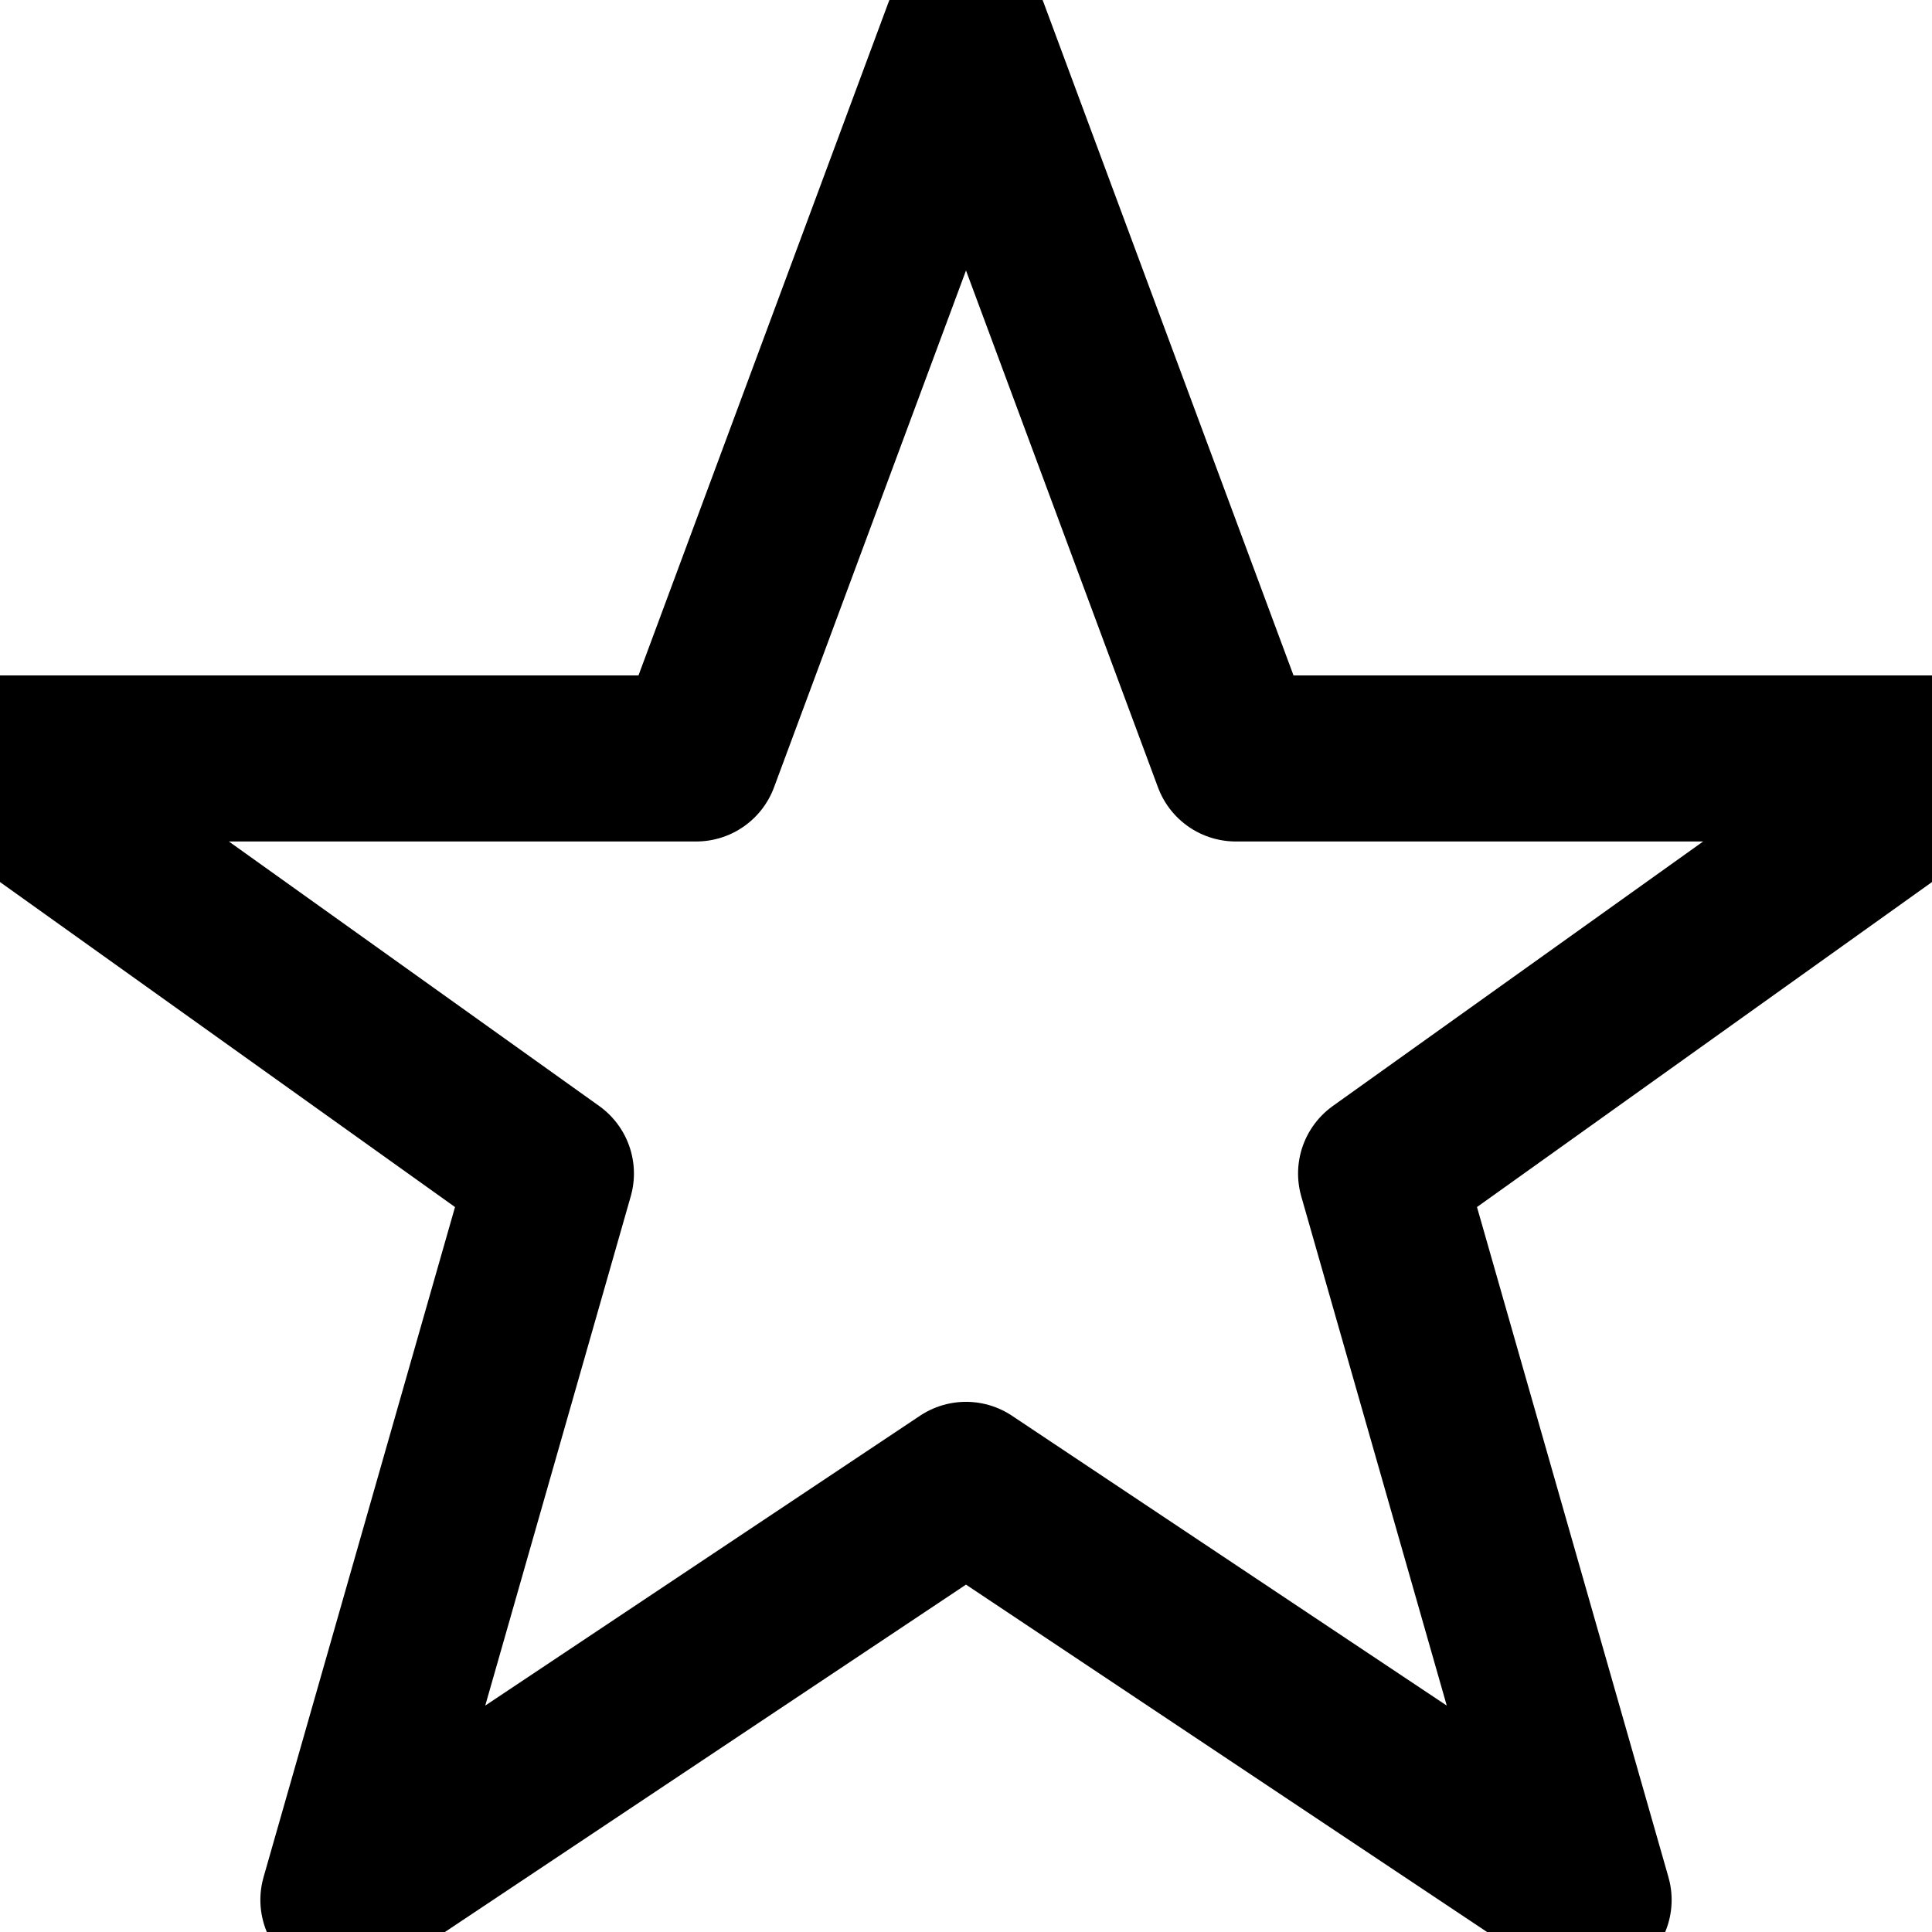
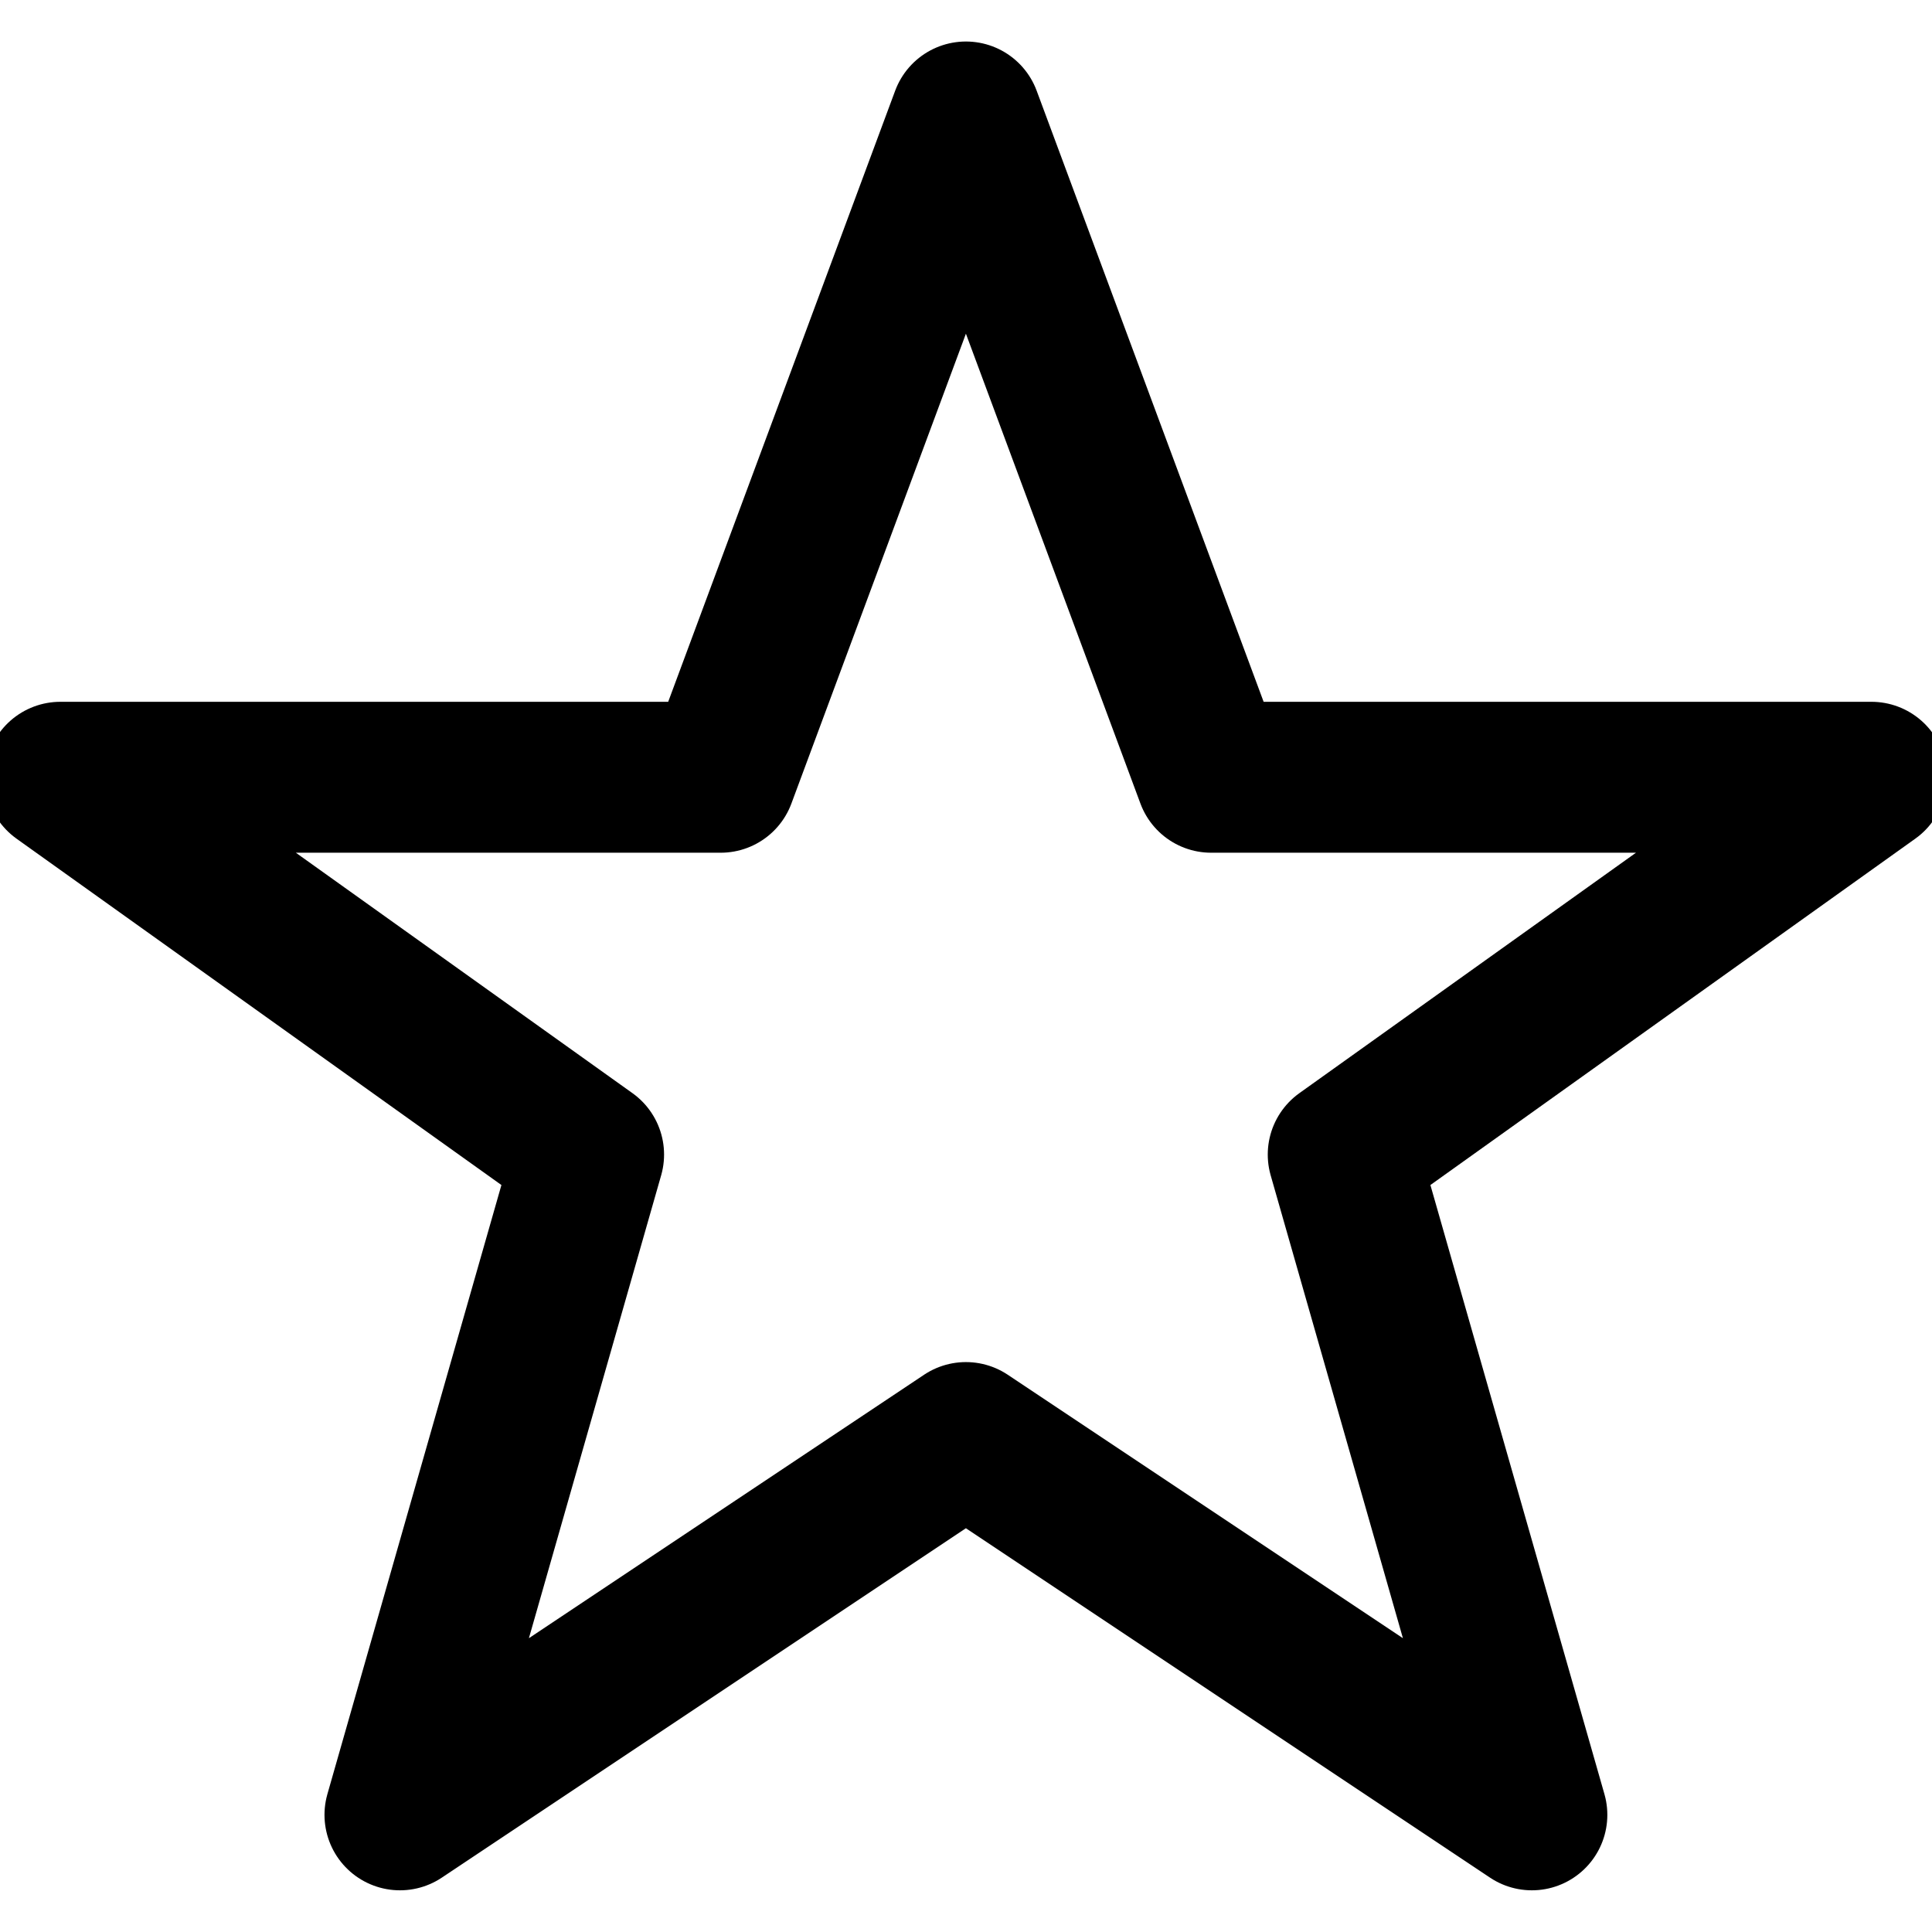
- <svg xmlns="http://www.w3.org/2000/svg" viewBox="0 0 1024 1024">
-   <g transform="translate(-38, -38) scale(11)">
-     <path d="M50 5 L63 40 H98 L70 60 L80 95 L50 75 L20 95 L30 60 L2 40 H37 Z" stroke="black" stroke-width="8" fill="none" stroke-linejoin="round" />
+ <svg xmlns="http://www.w3.org/2000/svg" width="1024" height="1024" viewBox="0 0 1024 1024">
+   <g transform="translate(46.545, 46.545) scale(0.909)">
+     <path fill="none" stroke="#000" stroke-linejoin="round" stroke-width="88" d="m512 17 143 385h385L732 622l110 385-330-220-330 220 110-385-308-220h385Z" />
  </g>
</svg>
